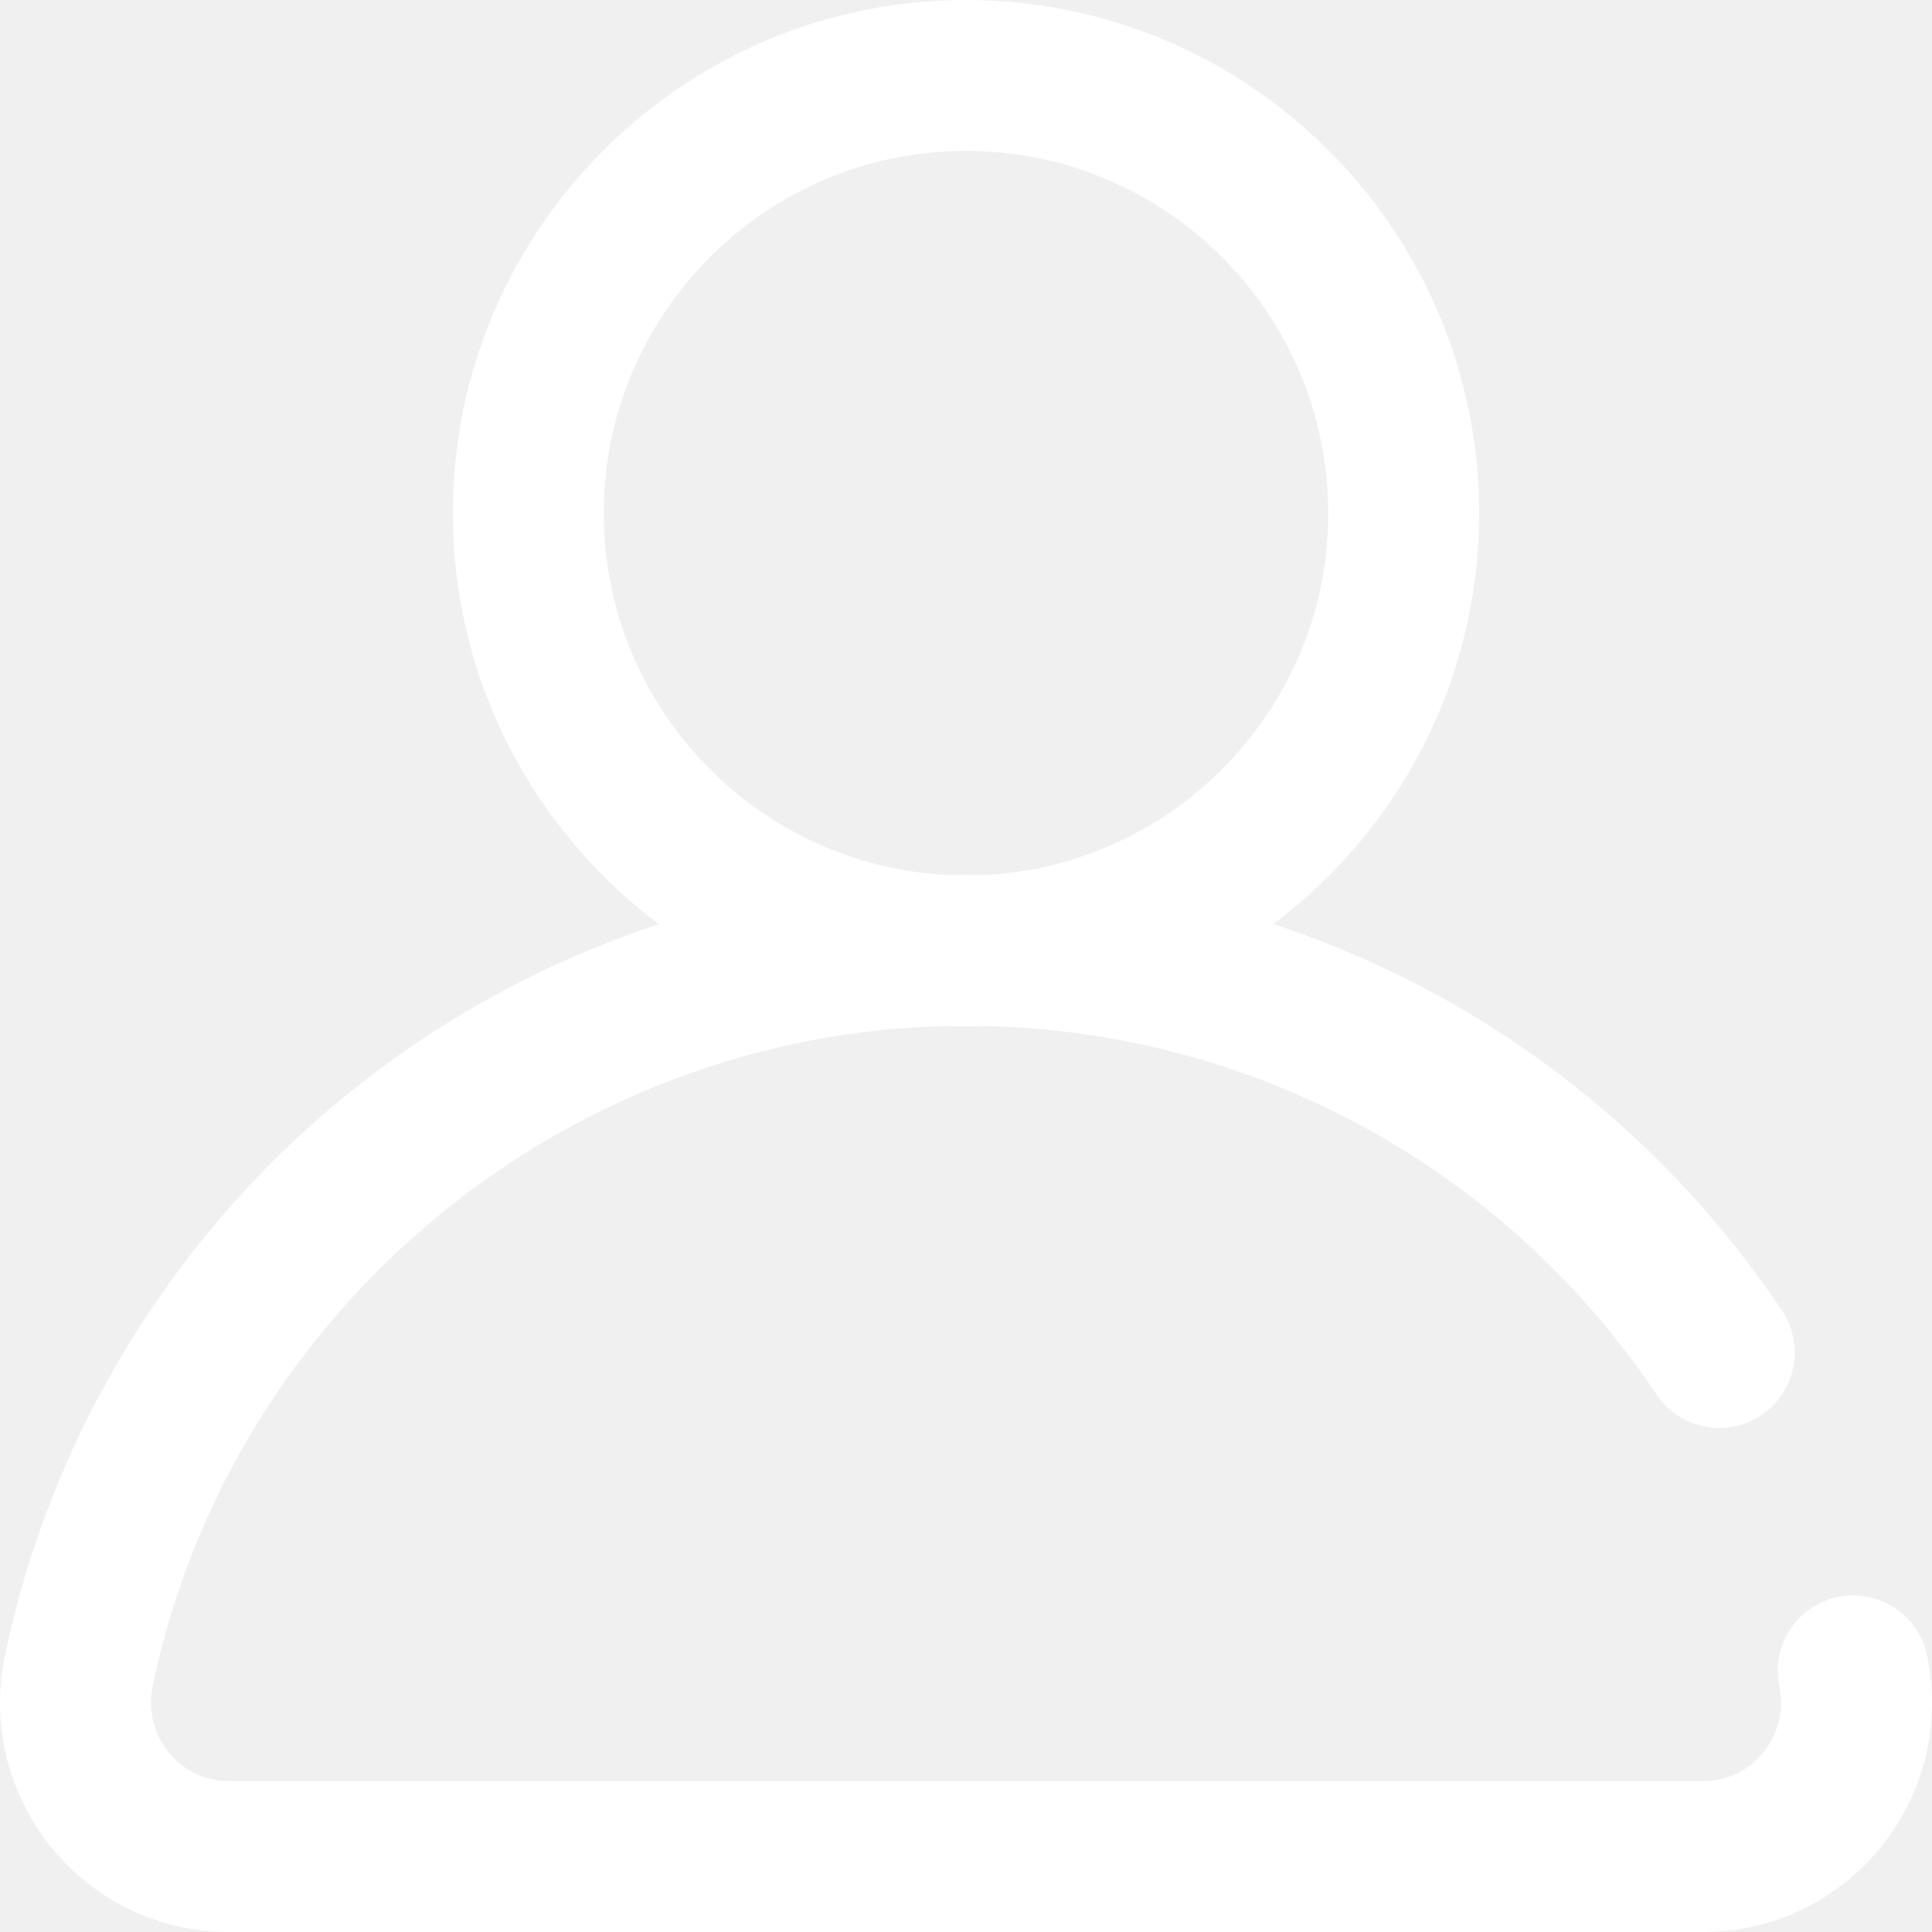
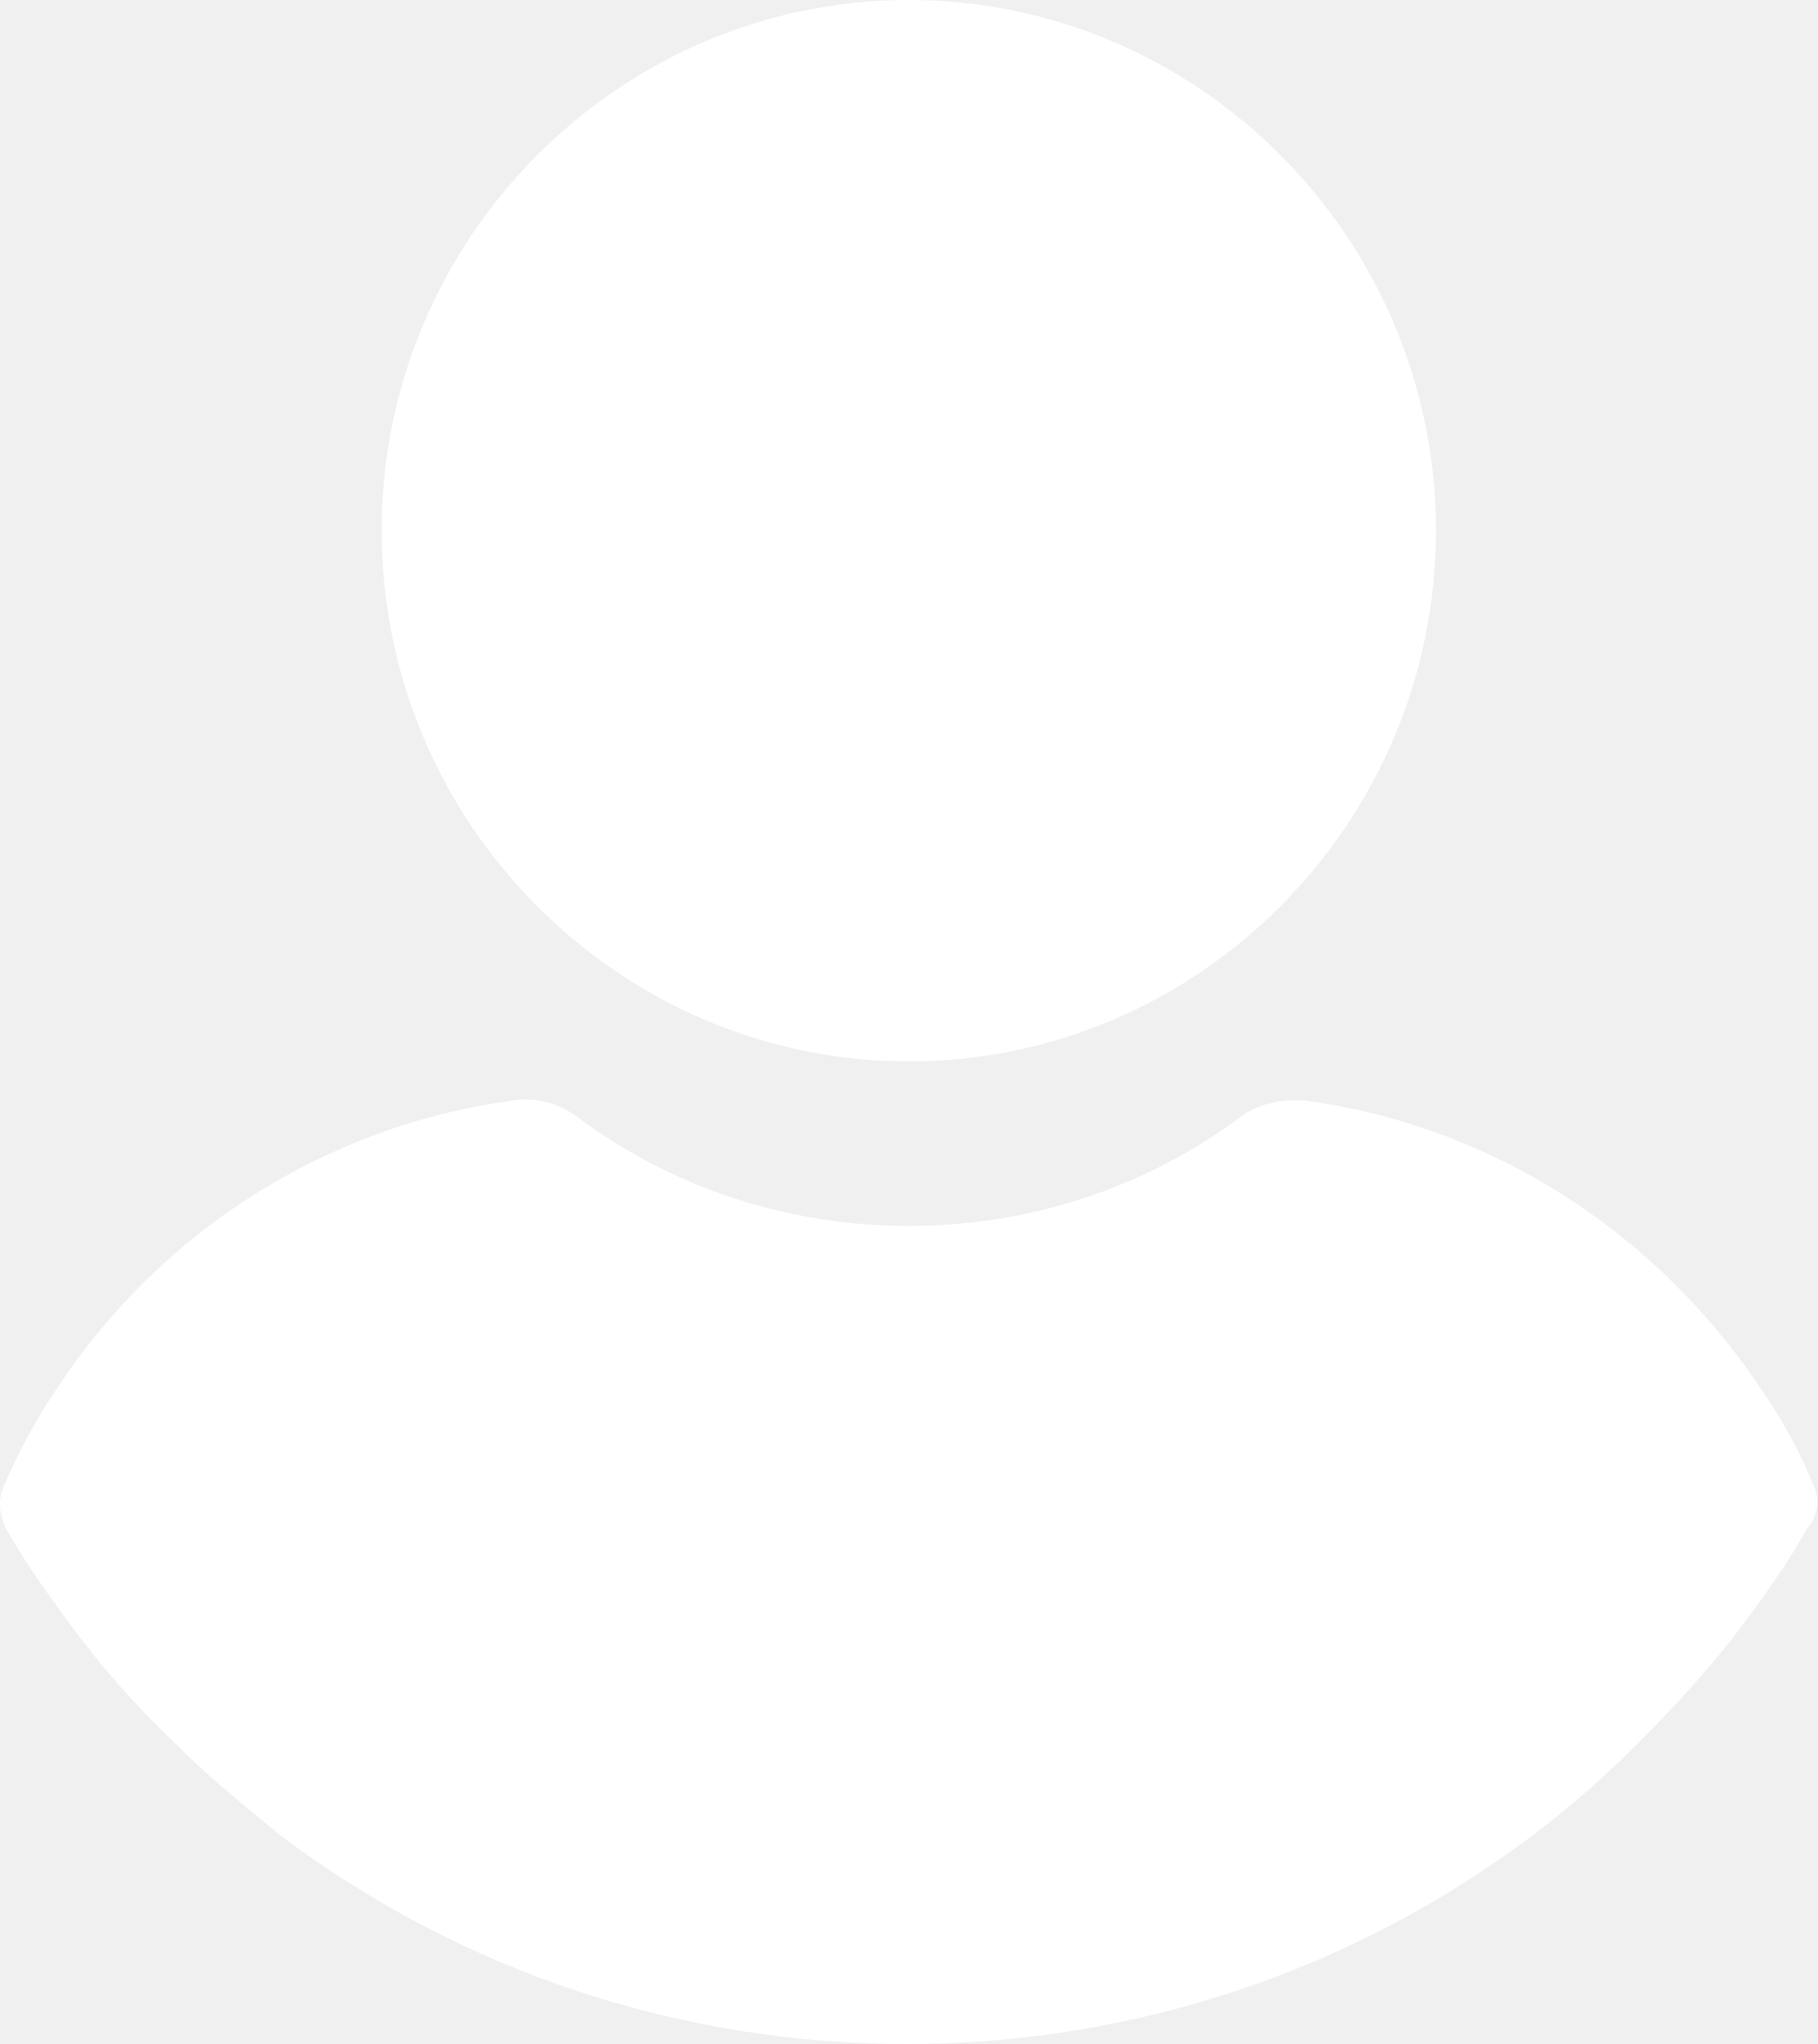
- <svg xmlns="http://www.w3.org/2000/svg" width="18" height="18" viewBox="0 0 18 18" fill="none">
-   <path fill-rule="evenodd" clip-rule="evenodd" d="M17.123 14.879C17.503 14.8 17.875 15.044 17.954 15.424C18.087 16.059 17.928 16.711 17.52 17.214C17.113 17.713 16.511 18 15.866 18H2.134C1.489 18 0.887 17.713 0.48 17.214C0.072 16.711 -0.087 16.059 0.046 15.424C0.468 13.397 1.585 11.552 3.193 10.23C4.07 9.509 5.072 8.962 6.139 8.61C4.974 7.737 4.219 6.346 4.219 4.781C4.219 2.145 6.364 0 9 0C11.636 0 13.781 2.145 13.781 4.781C13.781 6.345 13.027 7.736 11.863 8.609C13.773 9.237 15.448 10.488 16.602 12.209C16.818 12.532 16.732 12.968 16.41 13.185C16.087 13.401 15.65 13.315 15.434 12.992C14.026 10.893 11.702 9.619 9.187 9.559C9.125 9.561 9.063 9.562 9 9.562C8.938 9.562 8.875 9.561 8.814 9.559C5.244 9.645 2.152 12.206 1.422 15.71C1.377 15.929 1.431 16.154 1.571 16.326C1.652 16.426 1.834 16.594 2.134 16.594H15.866C16.166 16.594 16.348 16.426 16.429 16.326C16.569 16.154 16.623 15.929 16.578 15.71C16.498 15.33 16.742 14.958 17.123 14.879ZM9 1.406C7.139 1.406 5.625 2.92 5.625 4.781C5.625 6.585 7.048 8.063 8.83 8.152C8.887 8.151 8.943 8.15 9 8.15C9.057 8.15 9.114 8.151 9.171 8.152C10.953 8.063 12.375 6.585 12.375 4.781C12.375 2.92 10.861 1.406 9 1.406Z" fill="white" />
+ <svg xmlns="http://www.w3.org/2000/svg" width="16" height="18" viewBox="0 0 16 18" fill="none">
+   <path fill-rule="evenodd" clip-rule="evenodd" d="M3.36 4.673C3.36 2.102 5.448 0 8.001 0C10.555 0 12.642 2.102 12.642 4.673C12.642 7.245 10.555 9.347 8.001 9.347C5.448 9.347 3.36 7.245 3.36 4.673ZM15.5 12.225C15.682 12.49 15.844 12.775 15.966 13.082C16.027 13.204 16.006 13.347 15.905 13.469C15.743 13.755 15.56 14.02 15.358 14.286C15.074 14.674 14.75 15.02 14.426 15.347C14.142 15.633 13.818 15.918 13.493 16.163C11.892 17.367 9.967 18 7.981 18C5.995 18 4.07 17.367 2.469 16.163C2.144 15.898 1.82 15.633 1.536 15.347C1.192 15.02 0.888 14.674 0.604 14.286C0.422 14.041 0.219 13.755 0.057 13.469C-0.004 13.347 -0.024 13.204 0.037 13.082C0.158 12.796 0.32 12.49 0.503 12.225C1.415 10.837 2.874 9.918 4.495 9.694C4.698 9.653 4.921 9.714 5.083 9.837C5.934 10.469 6.947 10.796 8.001 10.796C9.055 10.796 10.068 10.469 10.92 9.837C11.082 9.714 11.305 9.673 11.507 9.694C13.129 9.918 14.567 10.837 15.5 12.225Z" fill="white" />
</svg>
